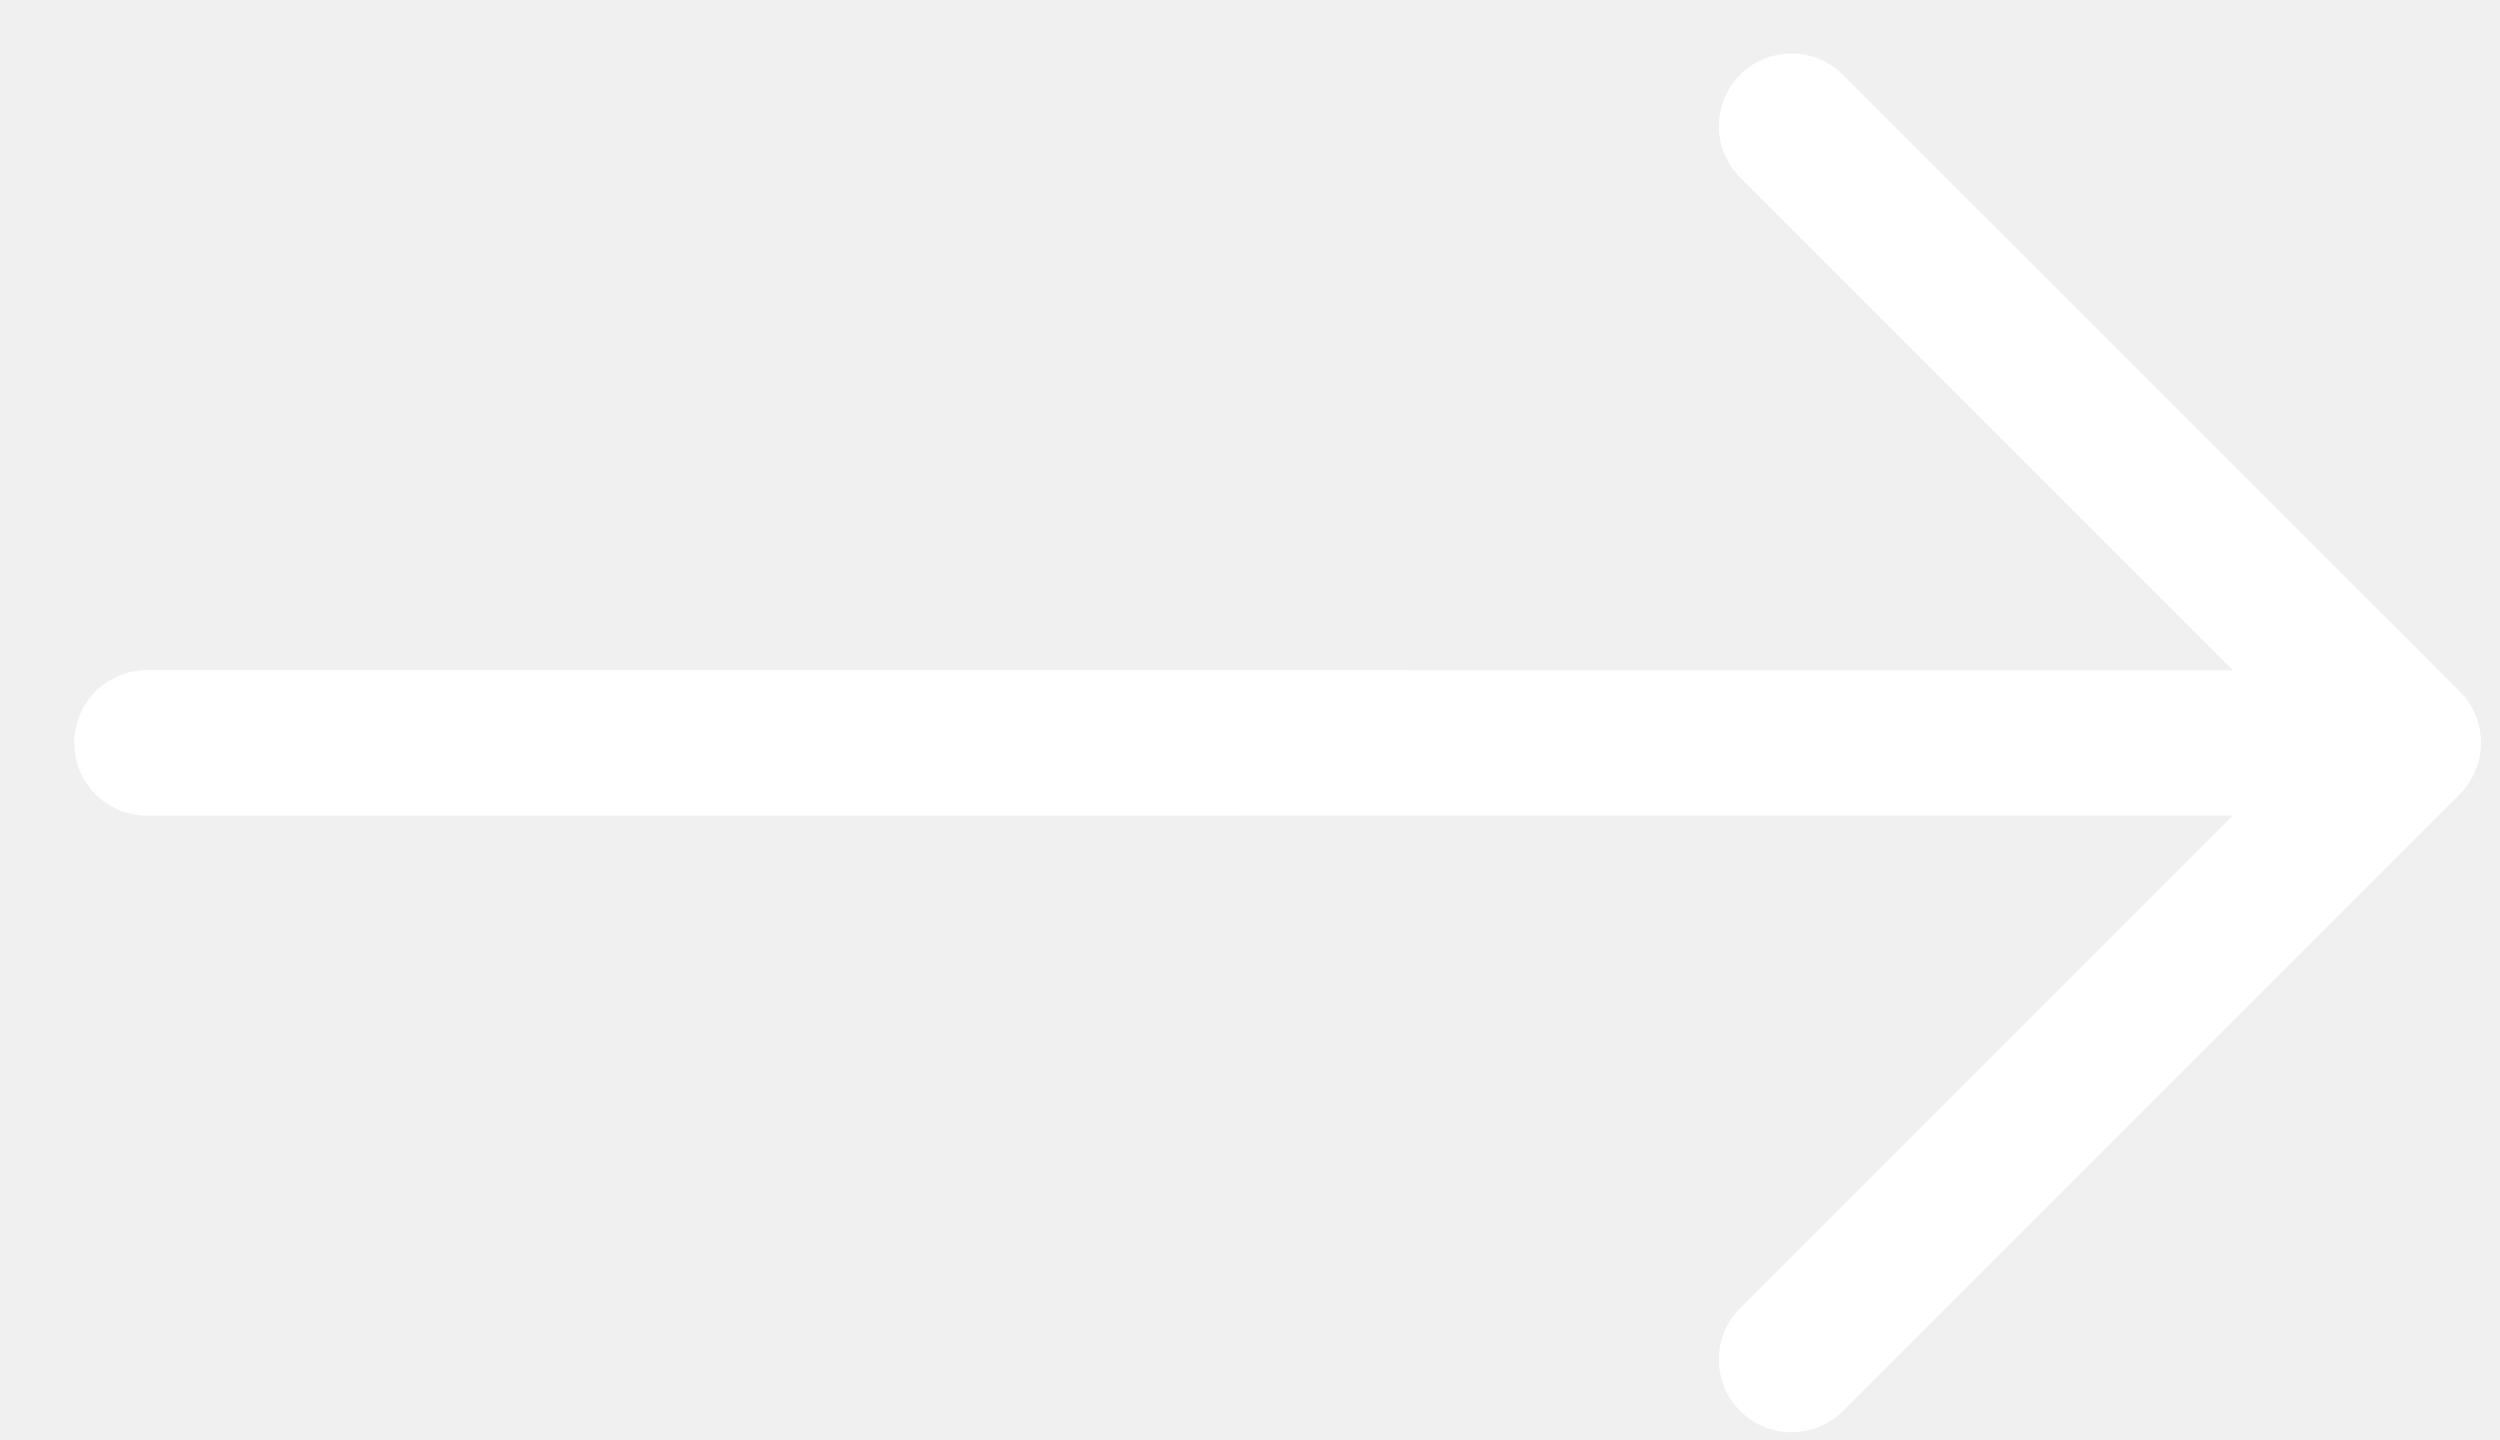
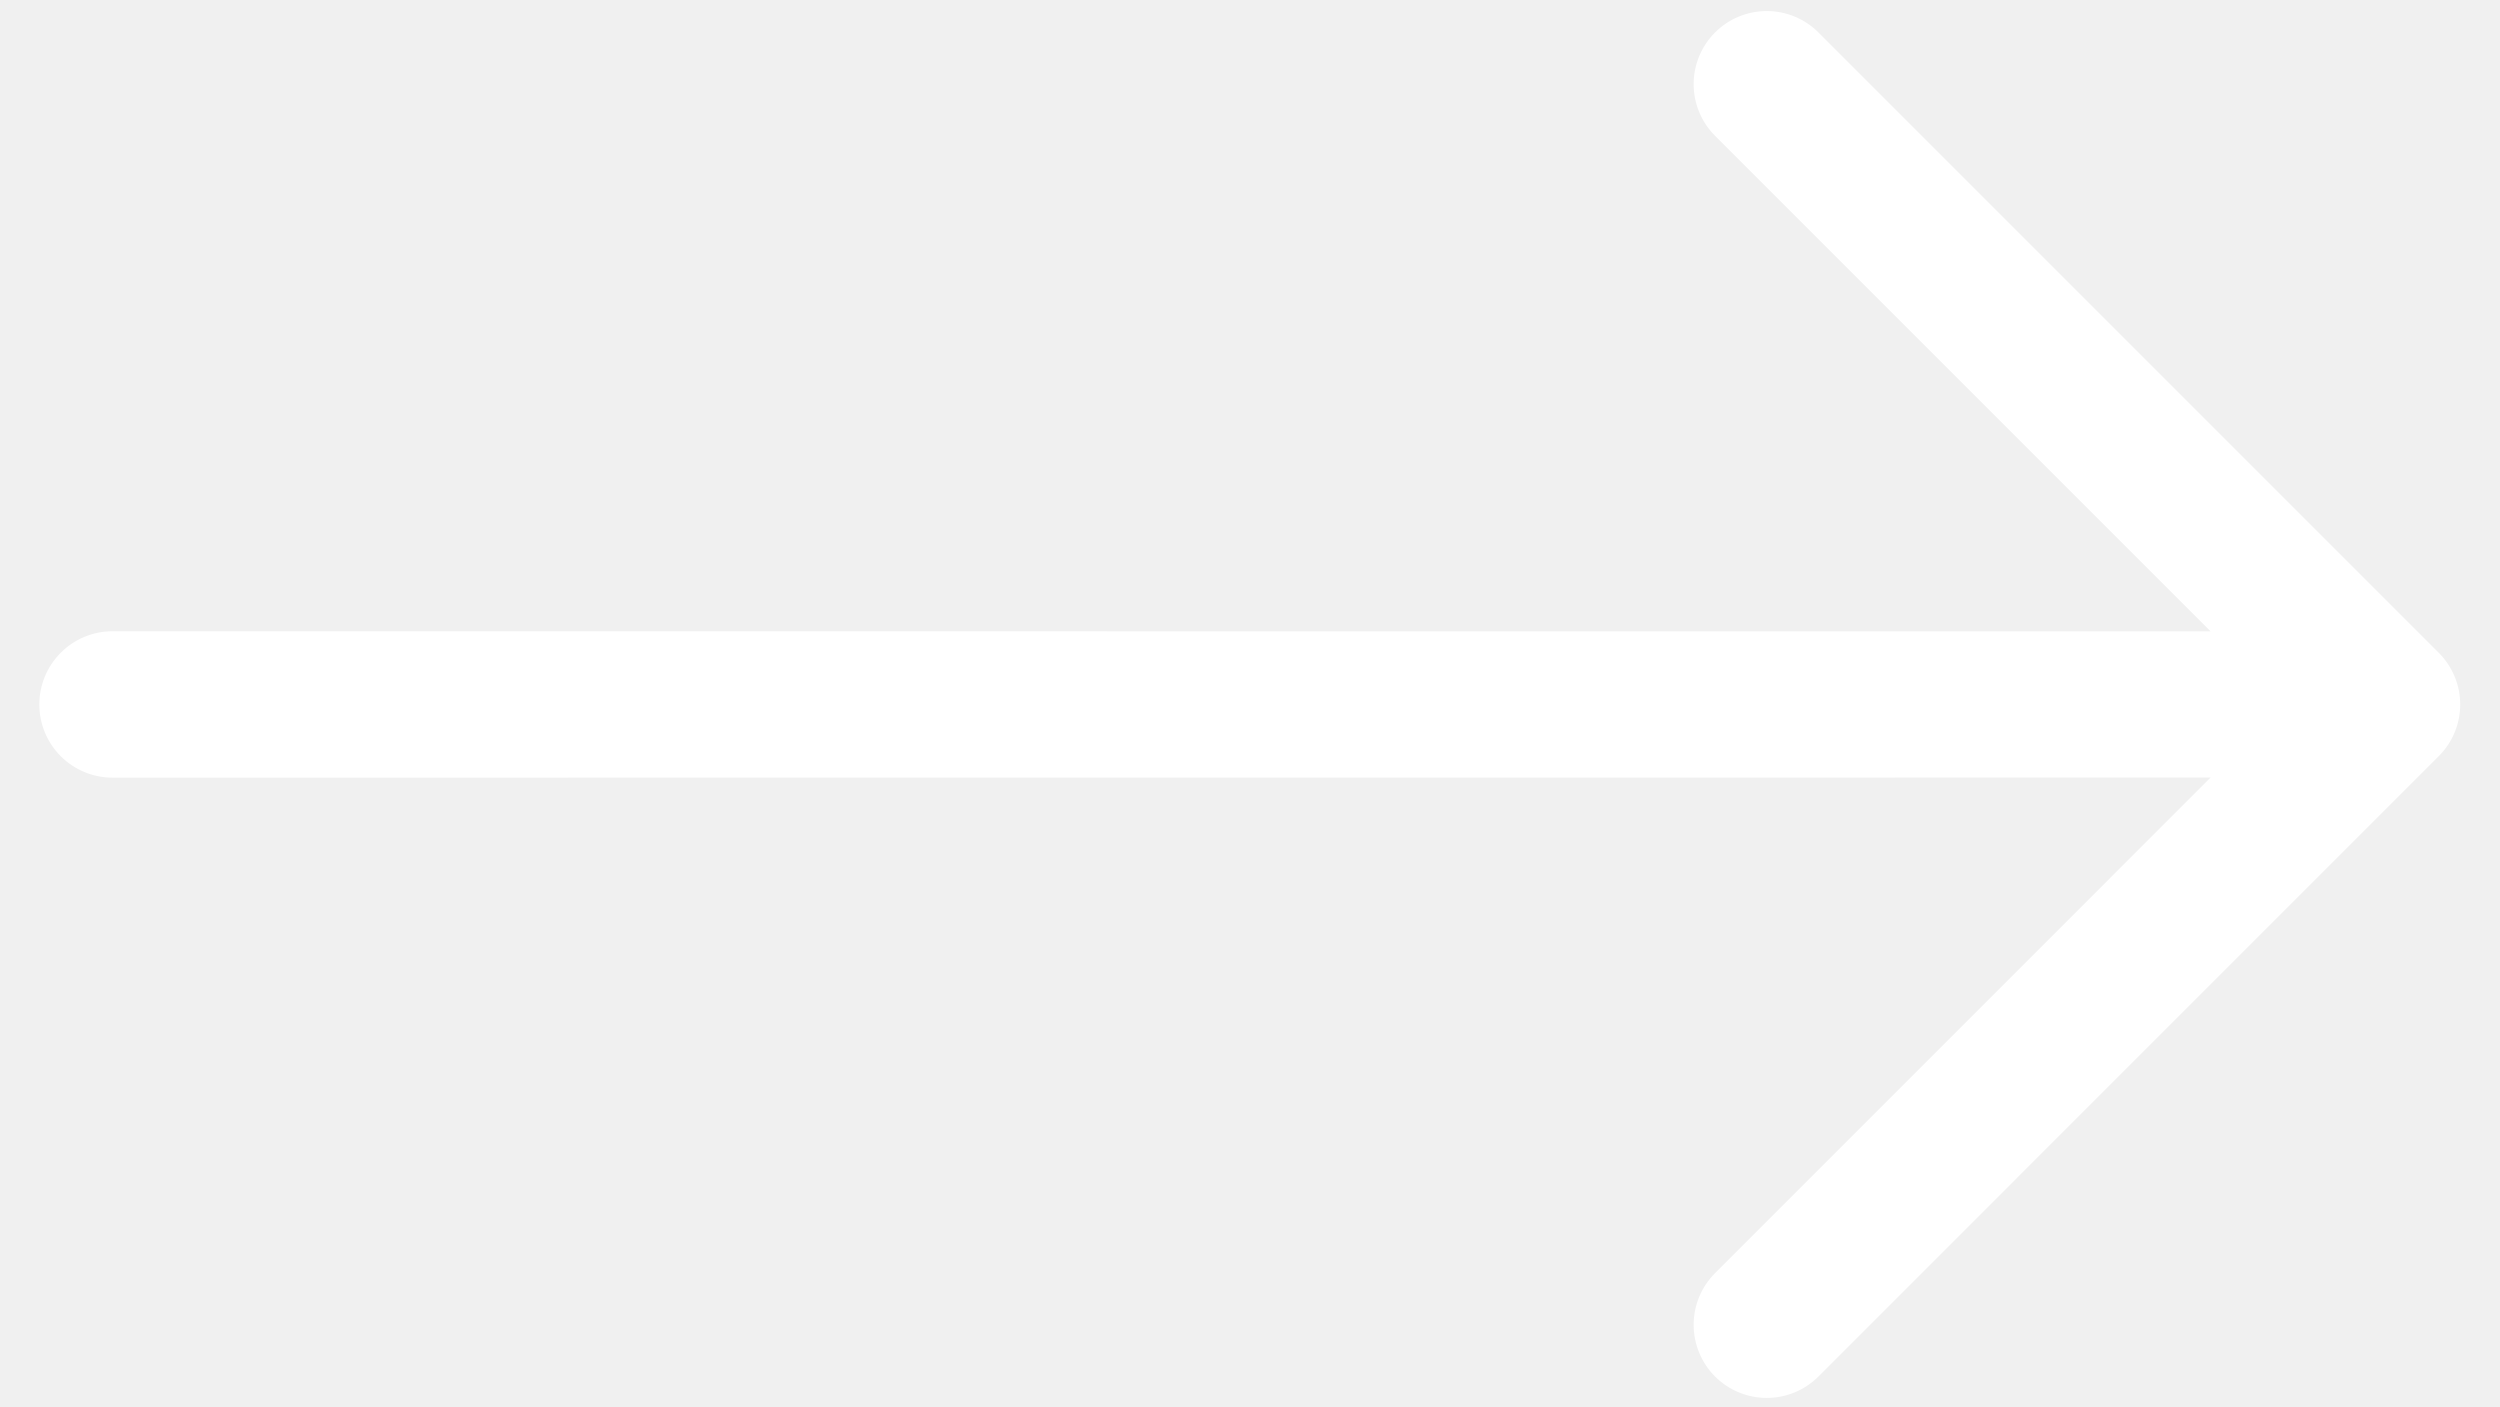
- <svg xmlns="http://www.w3.org/2000/svg" width="33" height="19" viewBox="0 0 33 19" fill="none">
-   <path fill-rule="evenodd" clip-rule="evenodd" d="M32.468 10.484C32.648 10.304 32.749 10.06 32.749 9.806C32.749 9.551 32.648 9.307 32.468 9.127L24.327 0.987C24.147 0.807 23.903 0.706 23.649 0.706C23.394 0.706 23.15 0.807 22.97 0.987C22.79 1.167 22.689 1.411 22.689 1.665C22.689 1.92 22.79 2.164 22.97 2.344L29.473 8.847L1.941 8.845C1.686 8.845 1.441 8.946 1.261 9.127C1.081 9.307 0.98 9.551 0.98 9.806C0.98 10.061 1.081 10.305 1.261 10.485C1.441 10.665 1.686 10.766 1.941 10.766L29.473 10.765L22.97 17.268C22.79 17.448 22.689 17.692 22.689 17.946C22.689 18.201 22.79 18.445 22.97 18.625C23.15 18.805 23.394 18.906 23.649 18.906C23.903 18.906 24.147 18.805 24.327 18.625L32.468 10.484Z" fill="white" />
+ <svg xmlns="http://www.w3.org/2000/svg" width="48" height="27" viewBox="0 0 48 27" fill="none">
+   <path fill-rule="evenodd" clip-rule="evenodd" d="M46.824 14.518C47.088 14.255 47.236 13.898 47.236 13.526C47.236 13.154 47.088 12.797 46.824 12.533L34.914 0.623C34.651 0.36 34.294 0.212 33.922 0.212C33.549 0.212 33.192 0.36 32.929 0.623C32.666 0.886 32.518 1.243 32.518 1.615C32.518 1.988 32.666 2.345 32.929 2.608L42.443 12.122L2.16 12.12C1.788 12.12 1.43 12.268 1.167 12.532C0.903 12.796 0.755 13.153 0.755 13.526C0.755 13.899 0.903 14.256 1.167 14.52C1.43 14.783 1.788 14.931 2.16 14.931L42.443 14.929L32.929 24.444C32.666 24.707 32.518 25.064 32.518 25.436C32.518 25.808 32.666 26.166 32.929 26.429C33.192 26.692 33.549 26.84 33.922 26.84C34.294 26.84 34.651 26.692 34.914 26.429L46.824 14.518Z" fill="white" />
</svg>
